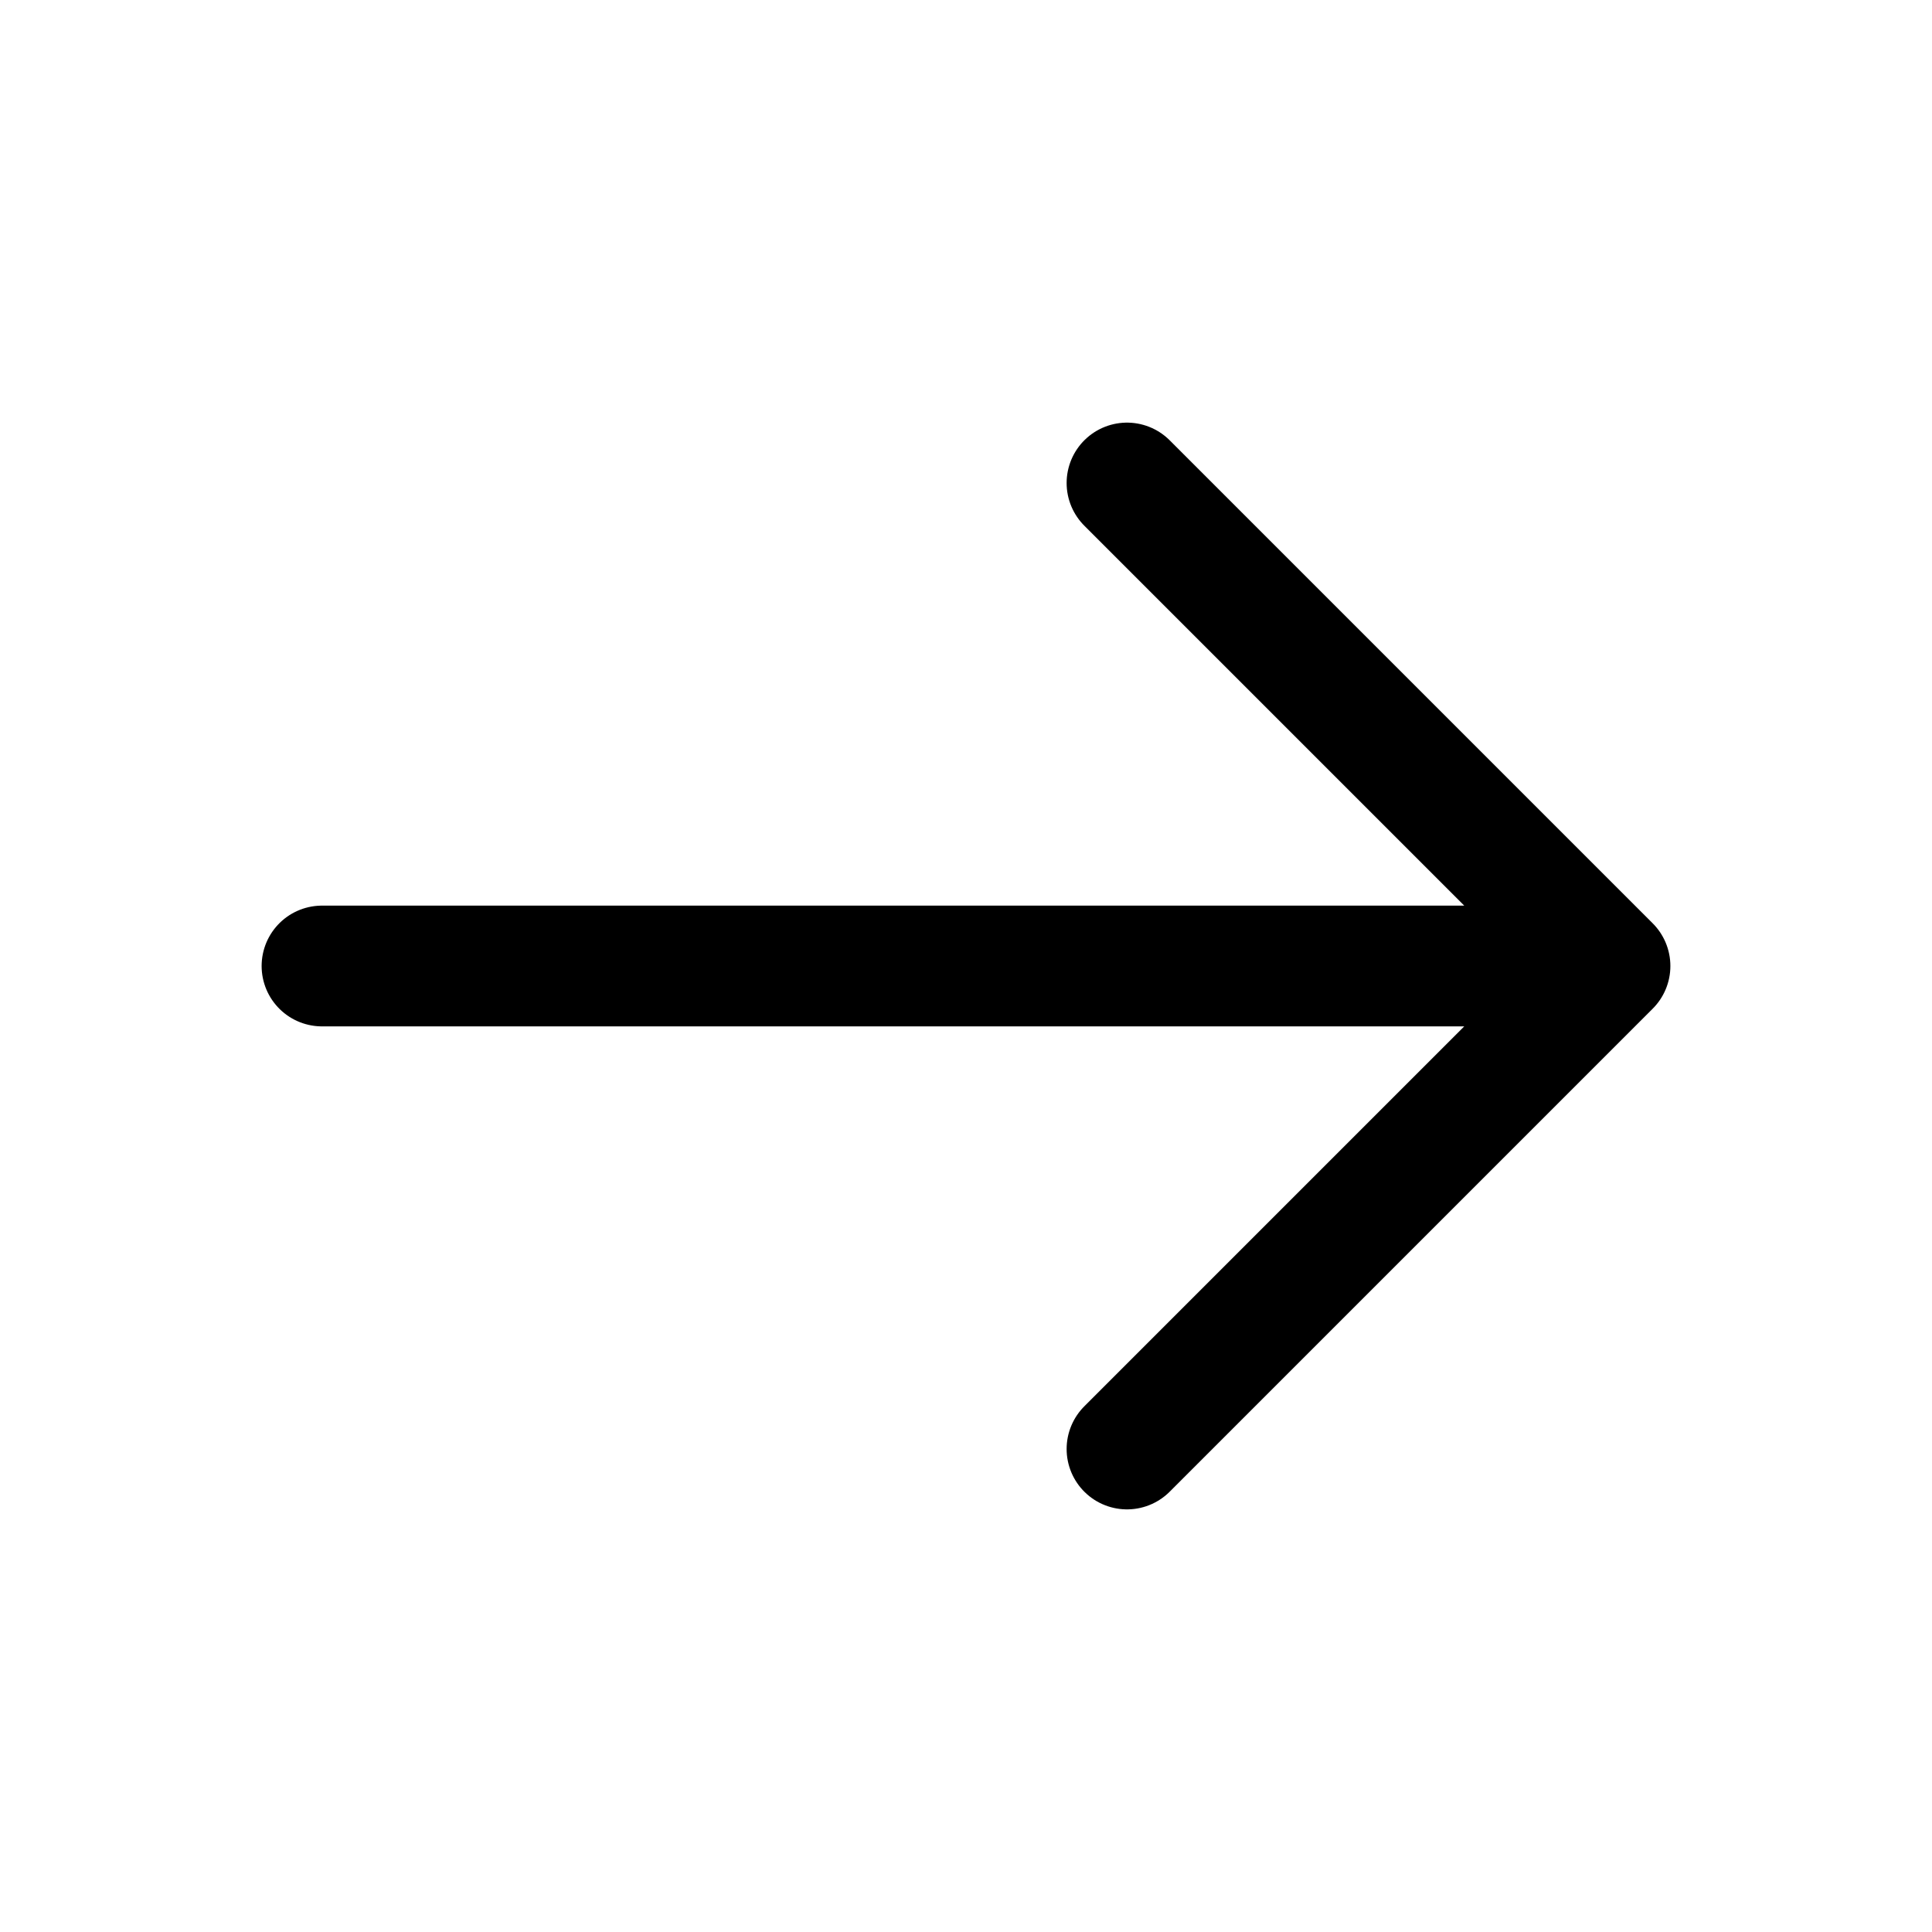
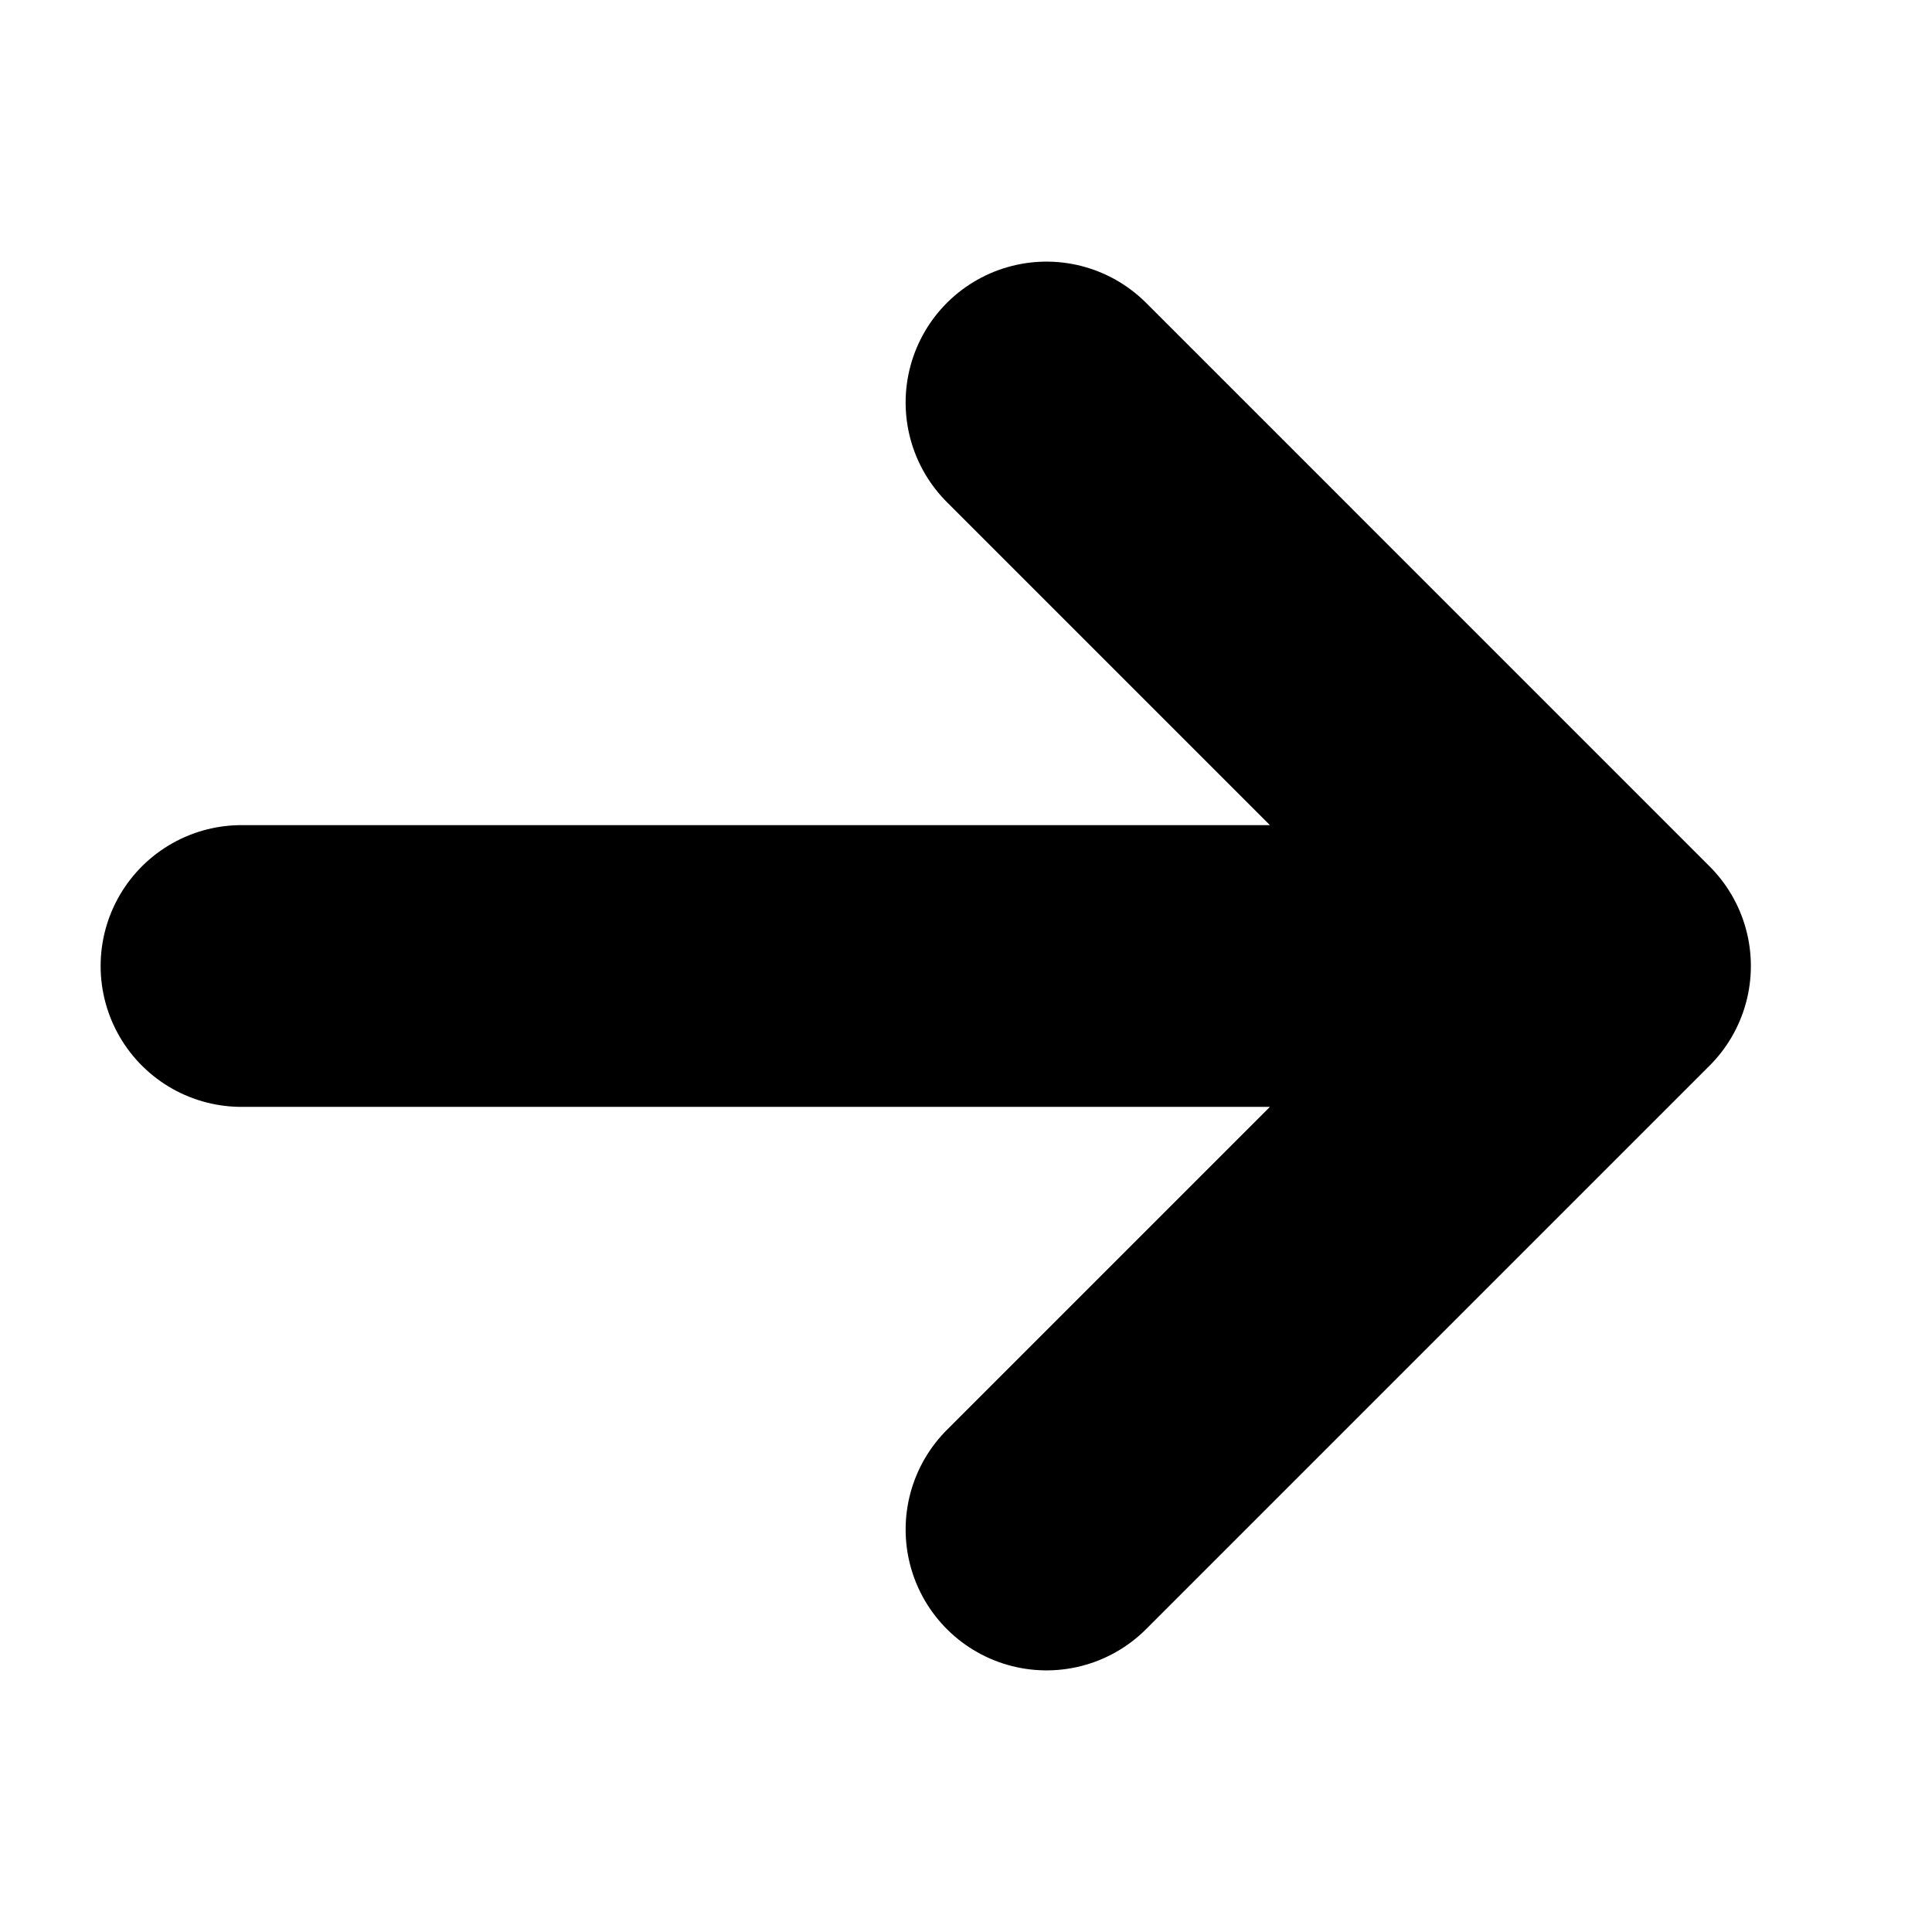
<svg xmlns="http://www.w3.org/2000/svg" width="24" height="24" viewBox="0 0 24 24" aria-hidden="true" focusable="false" role="presentation">
-   <path d="M4 12h16M14 6l6 6-6 6" stroke="currentColor" stroke-width="1.5" fill="none" stroke-linecap="round" stroke-linejoin="round" />
+   <path d="M3 12h16M13 5l7 7-7 7" stroke="currentColor" stroke-width="3.5" fill="none" stroke-linecap="round" stroke-linejoin="round" />
</svg>
